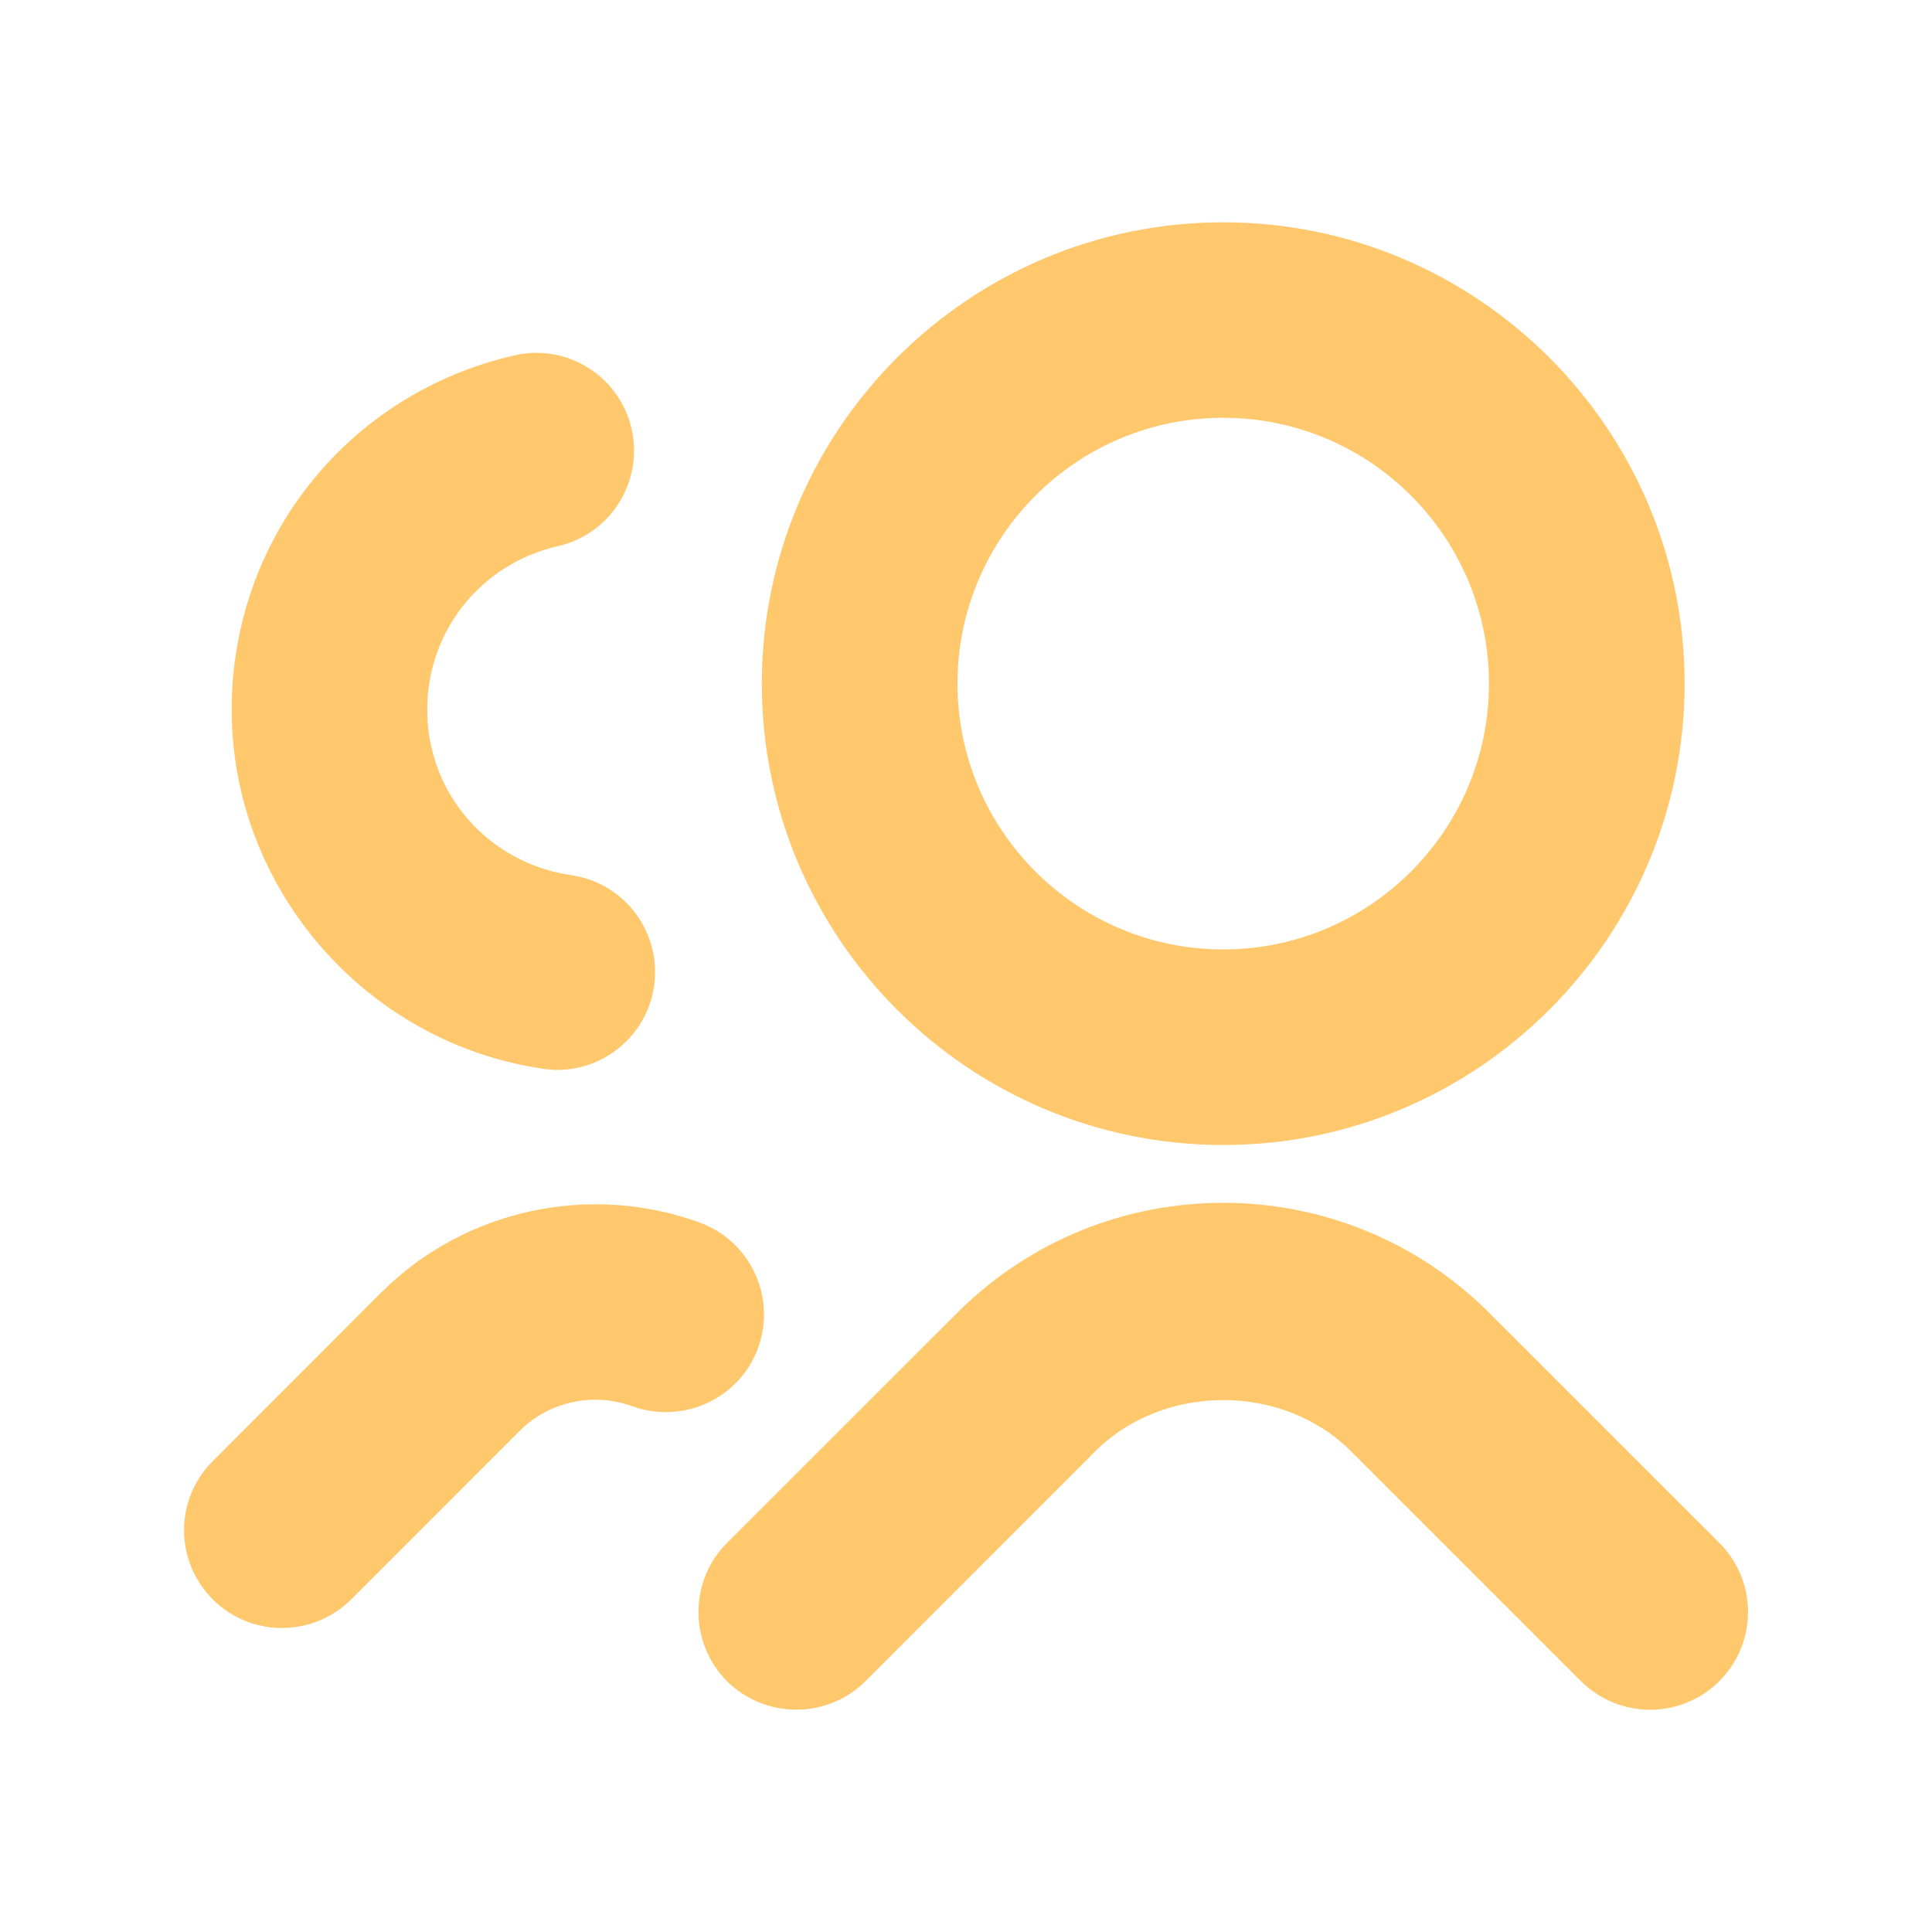
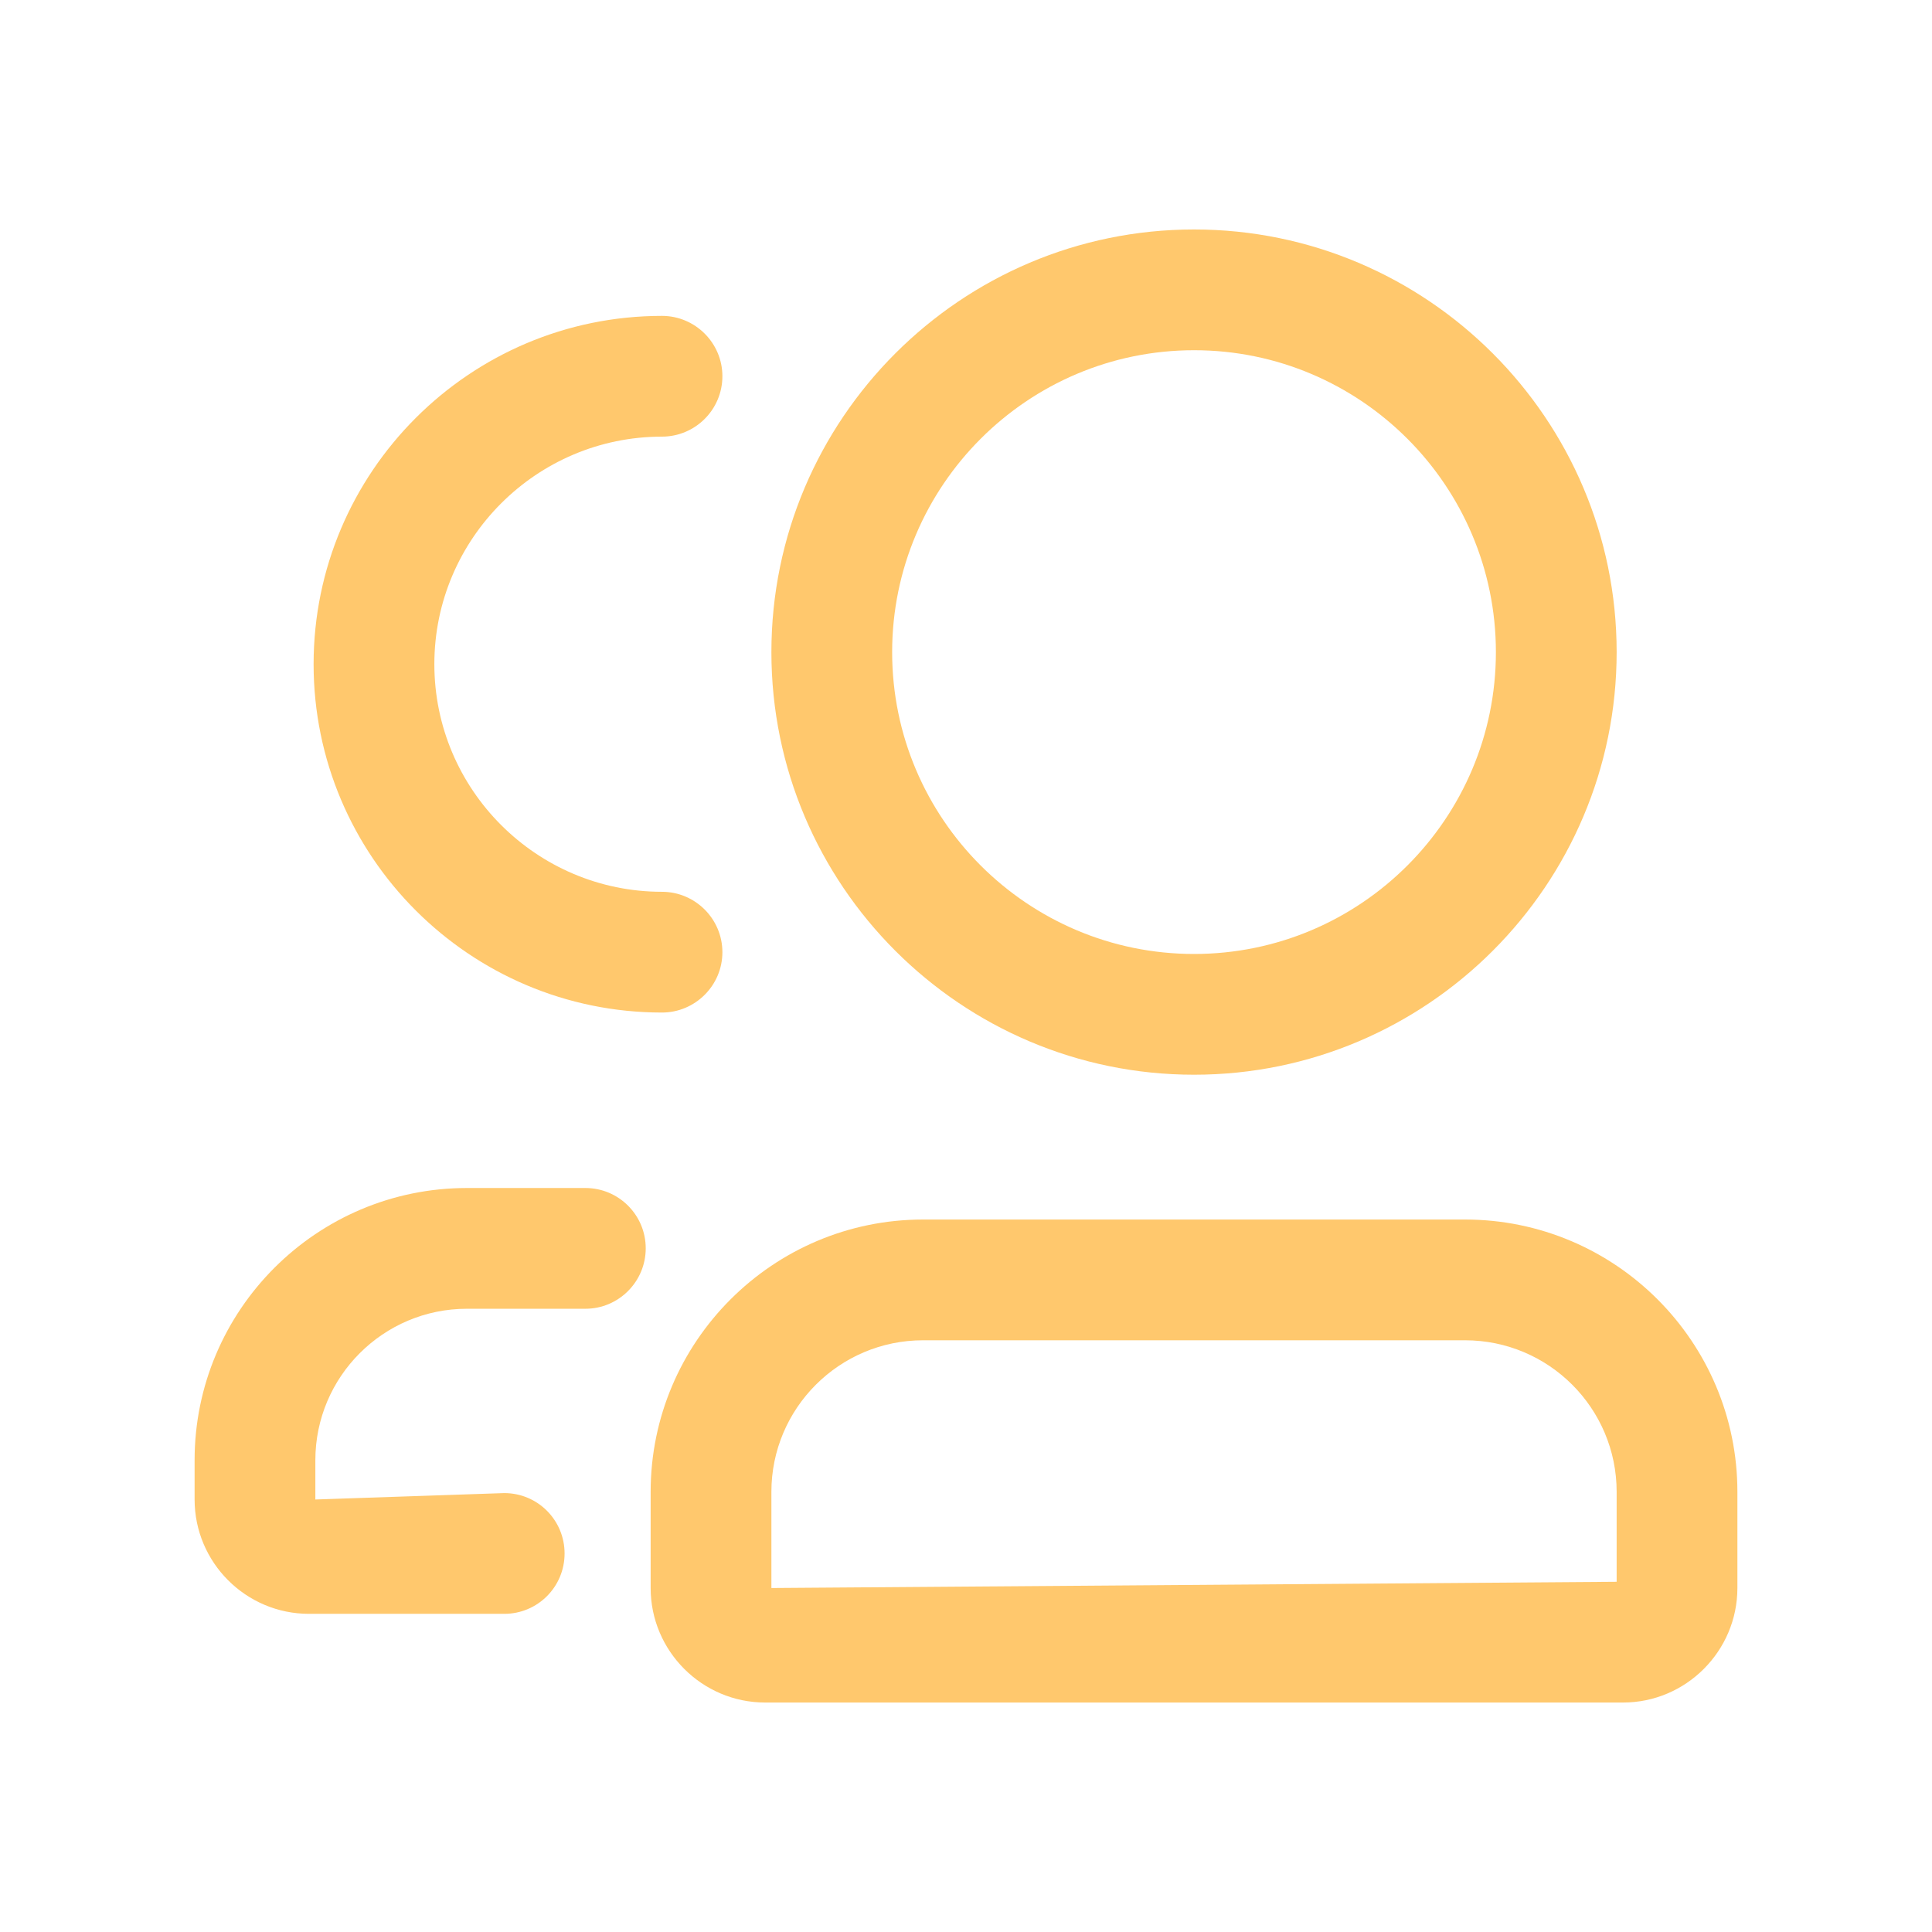
<svg xmlns="http://www.w3.org/2000/svg" width="22px" height="22px" viewBox="0 0 22 22" version="1.1">
-   <g id="小程序（精简版）" stroke="none" stroke-width="1" fill="none" fill-rule="evenodd">
-     <g id="我的" transform="translate(-50, -475)">
-       <g id="分组-6" transform="translate(30, 459)">
+   <g id="小程序" stroke="none" stroke-width="1" fill="none" fill-rule="evenodd">
+     <g id="我的_拉到底" transform="translate(-40, -487)">
+       <g id="分组-6" transform="translate(20, 471)">
        <g id="分组-3">
          <g id="分组-8-copy-2">
            <g id="分组" transform="translate(20, 16)">
              <polygon id="Fill-1" fill="#FFFFFF" points="0 22 22 22 22 0 0 0" />
-               <g transform="translate(1.375, 2.108333)" fill="#FFC86D">
-                 <path d="M12.554,2.649 C10.885,2.649 9.528,4.006 9.528,5.676 C9.528,7.345 10.885,8.703 12.554,8.703 C14.223,8.703 15.58,7.345 15.58,5.676 C15.58,4.006 14.223,2.649 12.554,2.649 M12.554,10.93 C9.657,10.93 7.3,8.574 7.3,5.676 C7.3,2.78 9.657,0.423 12.554,0.423 C15.451,0.423 17.808,2.78 17.808,5.676 C17.808,8.574 15.451,10.93 12.554,10.93" id="Fill-2" />
-                 <path d="M17.415,17.361 C17.13,17.361 16.846,17.252 16.628,17.036 L14.01,14.418 C13.232,13.64 11.876,13.64 11.097,14.418 L8.48,17.036 C8.046,17.468 7.34,17.468 6.904,17.036 C6.47,16.6 6.47,15.895 6.904,15.46 L9.522,12.844 C11.194,11.169 13.914,11.17 15.586,12.844 L18.203,15.46 C18.639,15.895 18.639,16.6 18.203,17.036 C17.985,17.252 17.701,17.361 17.415,17.361" id="Fill-4" />
-                 <path d="M1.835,16.43 C1.55,16.43 1.265,16.322 1.048,16.104 C0.612,15.668 0.612,14.964 1.048,14.529 L2.97,12.606 C3.915,11.664 5.337,11.356 6.595,11.814 C7.172,12.026 7.469,12.667 7.256,13.244 C7.045,13.82 6.402,14.112 5.828,13.906 C5.381,13.742 4.879,13.851 4.546,14.182 L2.623,16.106 C2.405,16.322 2.119,16.43 1.835,16.43" id="Fill-6" />
-                 <path d="M4.971,10.075 C4.918,10.075 4.864,10.071 4.81,10.062 C2.788,9.767 1.263,8.01 1.263,5.973 C1.263,4.03 2.587,2.371 4.485,1.938 C5.084,1.8 5.681,2.177 5.817,2.775 C5.954,3.376 5.578,3.974 4.98,4.11 C4.102,4.311 3.49,5.075 3.49,5.973 C3.49,6.926 4.181,7.719 5.131,7.858 C5.74,7.946 6.161,8.511 6.073,9.122 C5.992,9.675 5.516,10.075 4.971,10.075" id="Fill-8" />
+               <g transform="translate(1.375, 2.375)" fill="#FFC86D">
+                 <path d="M12.222,1.613 C10.326,1.613 8.784,3.156 8.784,5.051 C8.784,6.947 10.326,8.488 12.222,8.488 C14.118,8.488 15.659,6.947 15.659,5.051 C15.659,3.156 14.118,1.613 12.222,1.613 M12.222,9.863 C9.568,9.863 7.409,7.704 7.409,5.051 C7.409,2.397 9.568,0.238 12.222,0.238 C14.876,0.238 17.034,2.397 17.034,5.051 C17.034,7.704 14.876,9.863 12.222,9.863" id="Fill-2" />
+                 <path d="M9.136,12.887 C8.183,12.887 7.409,13.661 7.409,14.613 L7.409,15.708 L17.034,15.637 L17.034,14.613 C17.034,13.661 16.261,12.887 15.307,12.887 L9.136,12.887 Z M17.107,17.012 L7.338,17.012 C6.62,17.012 6.034,16.426 6.034,15.708 L6.034,14.613 C6.034,12.903 7.426,11.512 9.136,11.512 L15.307,11.512 C17.019,11.512 18.409,12.903 18.409,14.613 L18.409,15.708 C18.409,16.426 17.823,17.012 17.107,17.012 Z" id="Fill-4" />
+                 <path d="M6.163,9.155 C3.974,9.155 2.196,7.376 2.196,5.188 C2.196,3.001 3.974,1.222 6.163,1.222 C6.541,1.222 6.851,1.53 6.851,1.909 C6.851,2.29 6.541,2.597 6.163,2.597 C4.735,2.597 3.571,3.76 3.571,5.188 C3.571,6.617 4.735,7.78 6.163,7.78 C6.541,7.78 6.851,8.088 6.851,8.468 C6.851,8.847 6.541,9.155 6.163,9.155" id="Fill-6" />
+                 <path d="M4.367,16.002 L2.143,16.002 C1.426,16.002 0.841,15.418 0.841,14.7 L0.841,14.253 C0.841,12.543 2.231,11.153 3.942,11.153 L5.291,11.153 C5.669,11.153 5.978,11.459 5.978,11.84 C5.978,12.22 5.669,12.528 5.291,12.528 L3.942,12.528 C2.989,12.528 2.216,13.302 2.216,14.253 L2.216,14.7 L4.367,14.627 C4.748,14.627 5.054,14.935 5.054,15.315 C5.054,15.694 4.748,16.002 4.367,16.002" id="Fill-8" />
              </g>
            </g>
          </g>
        </g>
      </g>
    </g>
  </g>
</svg>
